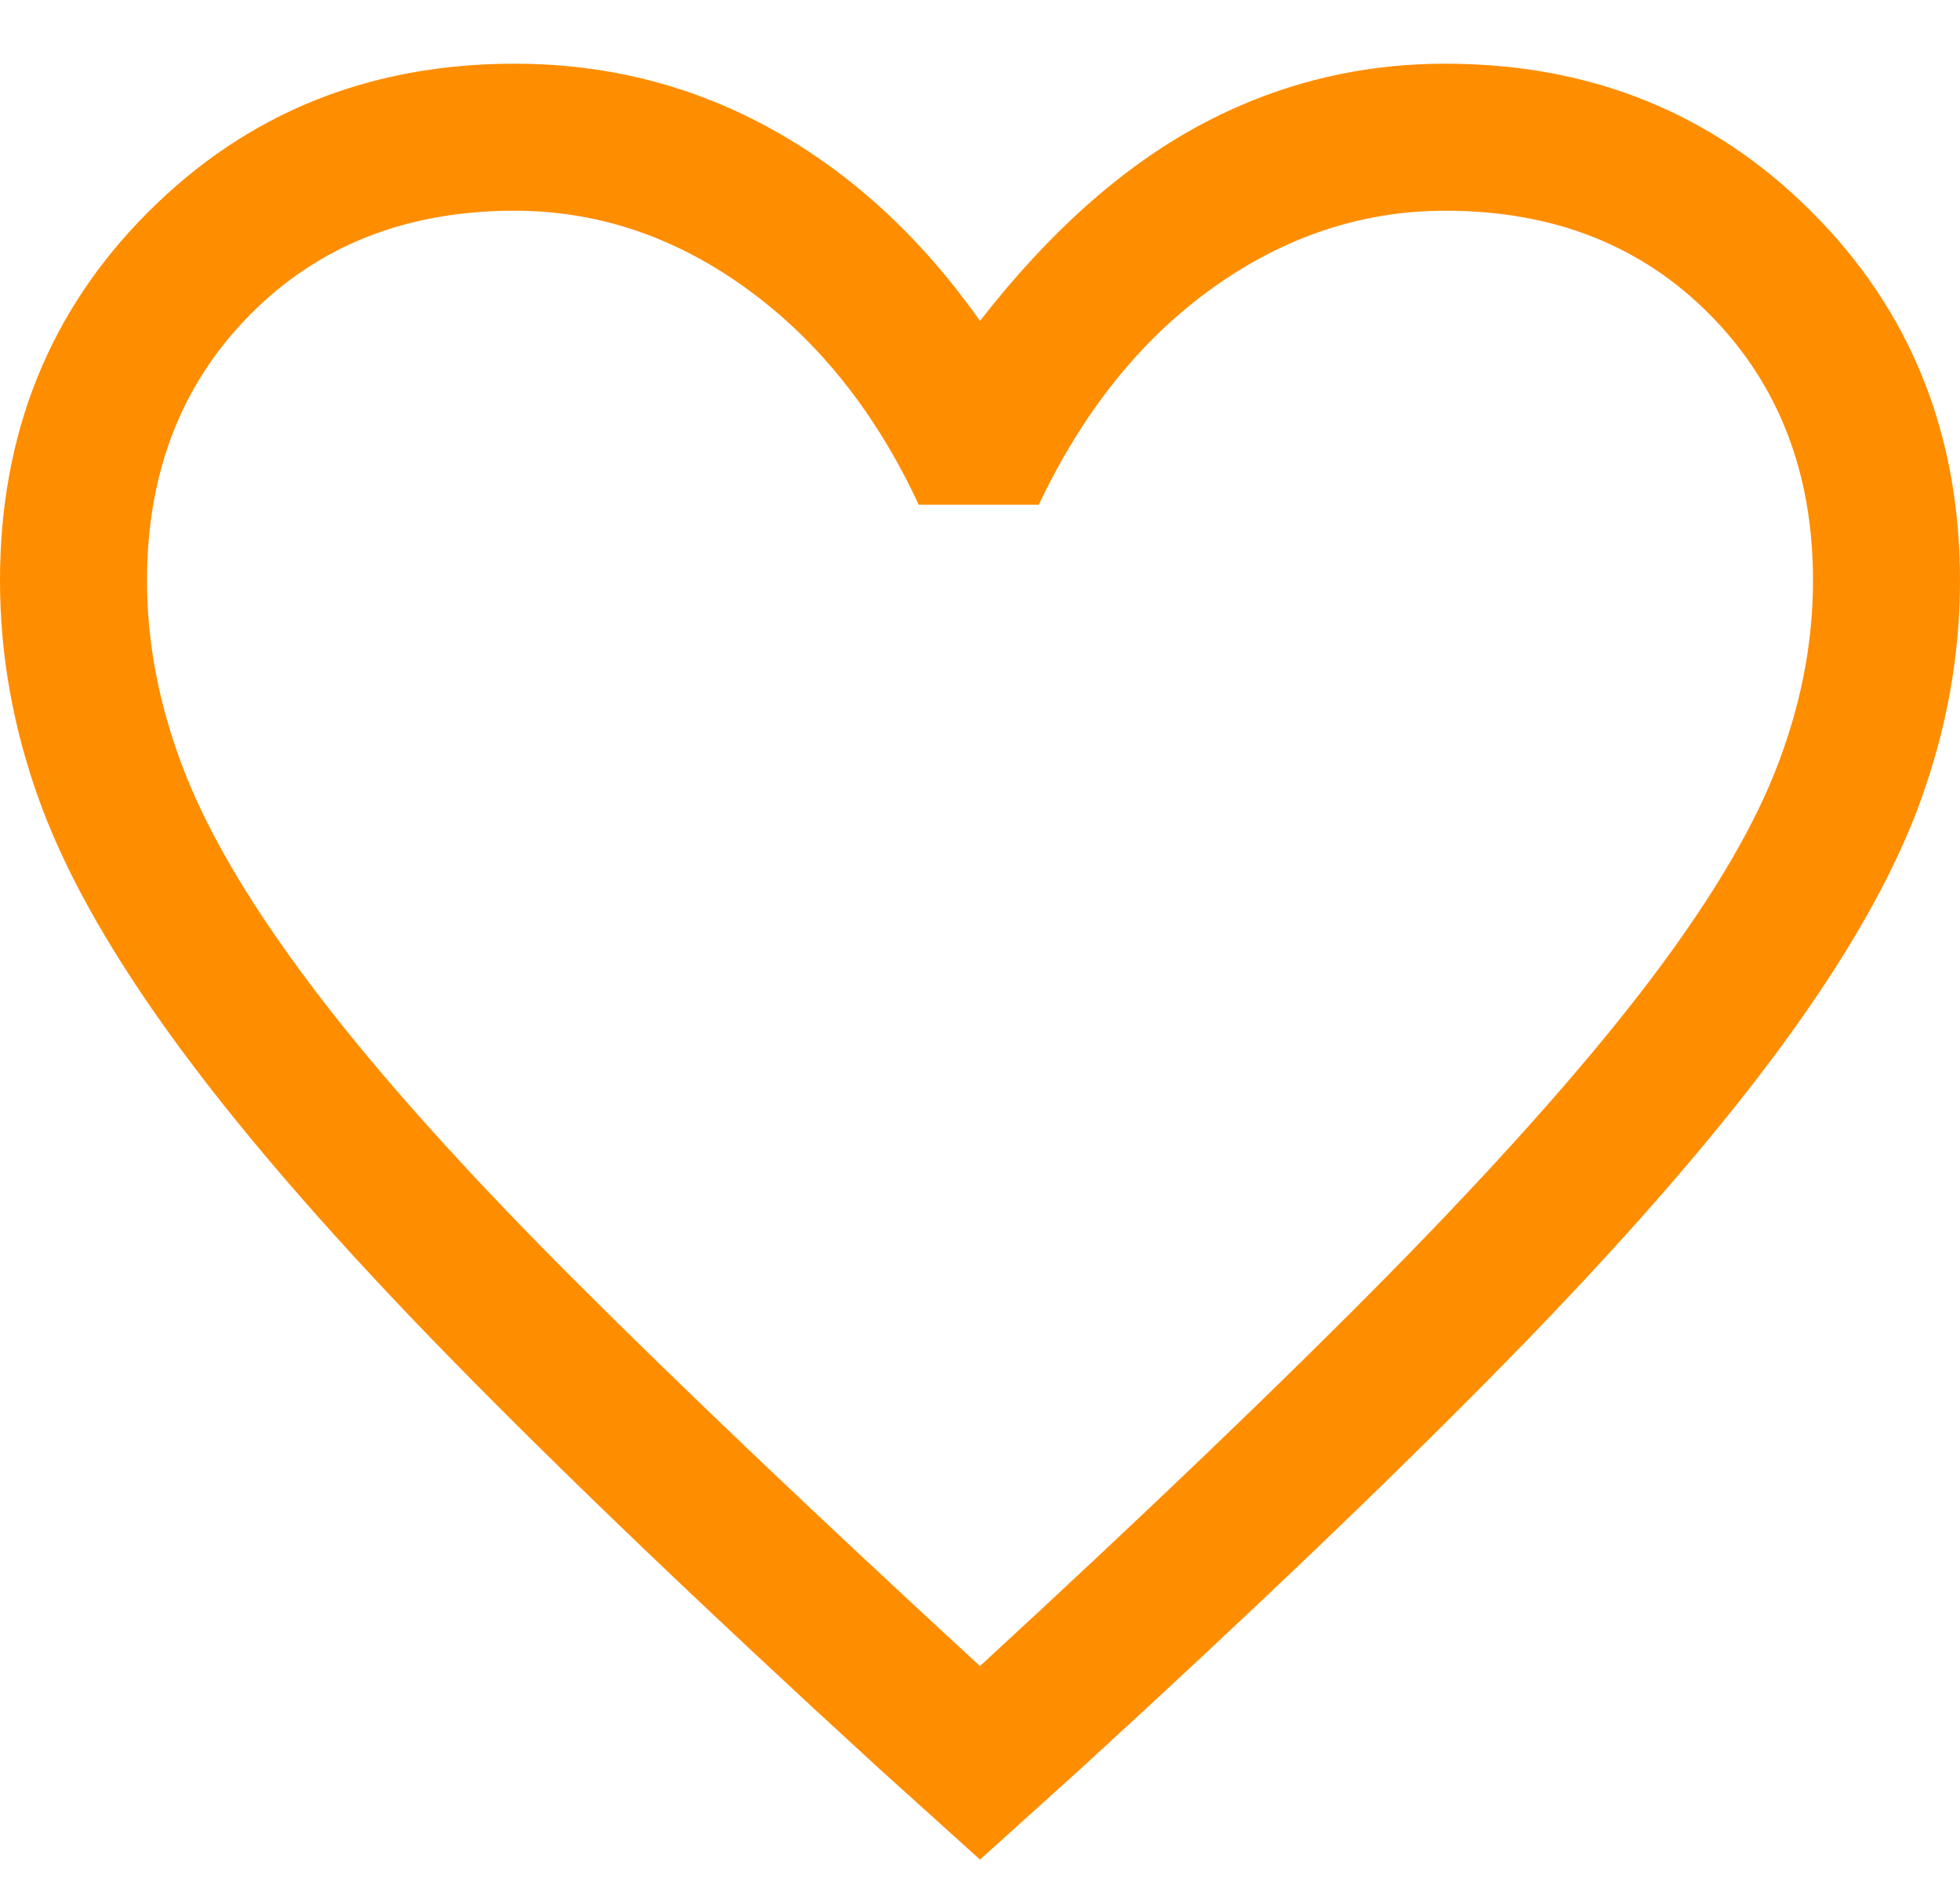
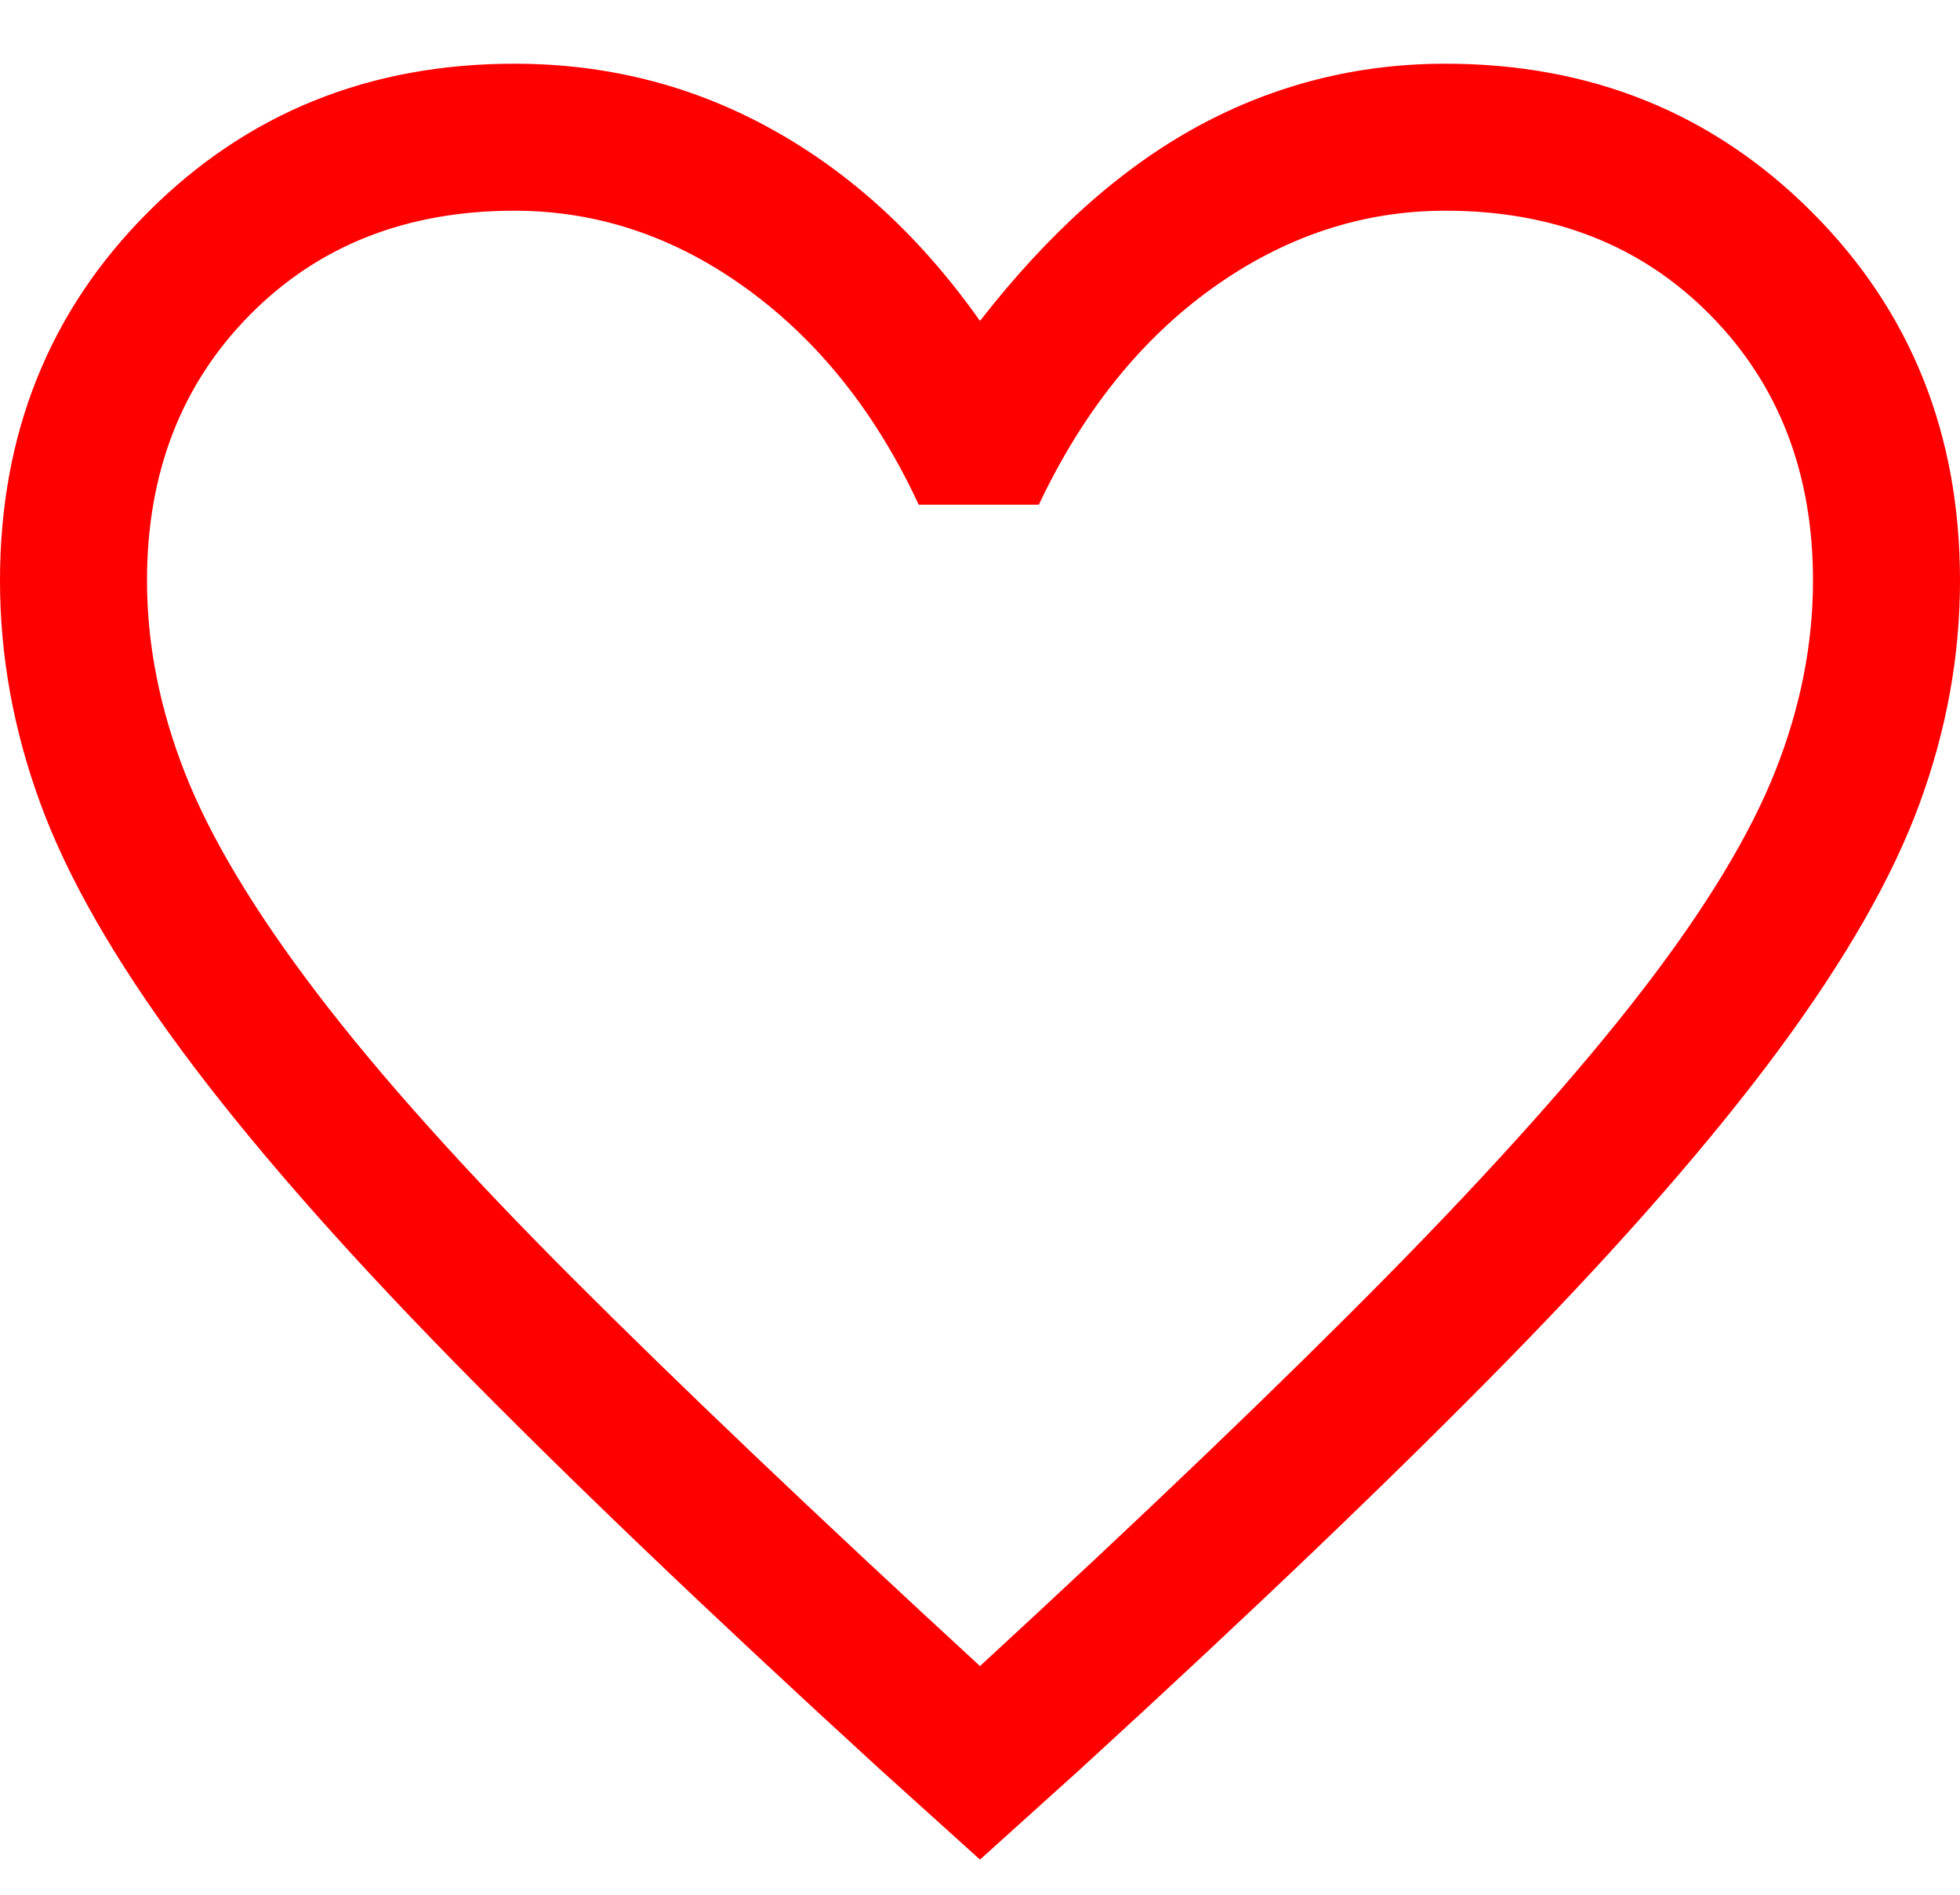
- <svg xmlns="http://www.w3.org/2000/svg" width="30" height="29" viewBox="0 0 30 29" fill="rgb(255, 0, 0)">
-   <path d="M15 28.462L13.463 27.075C10.812 24.65 8.625 22.556 6.9 20.794C5.175 19.031 3.8 17.456 2.775 16.069C1.75 14.681 1.031 13.425 0.619 12.3C0.206 11.175 0 10.037 0 8.887C0 6.638 0.756 4.756 2.269 3.244C3.781 1.731 5.65 0.975 7.875 0.975C9.3 0.975 10.619 1.312 11.831 1.988C13.044 2.663 14.1 3.638 15 4.912C16.05 3.562 17.163 2.569 18.337 1.931C19.512 1.294 20.775 0.975 22.125 0.975C24.35 0.975 26.219 1.731 27.731 3.244C29.244 4.756 30 6.638 30 8.887C30 10.037 29.794 11.175 29.381 12.3C28.969 13.425 28.25 14.681 27.225 16.069C26.2 17.456 24.825 19.031 23.1 20.794C21.375 22.556 19.188 24.65 16.538 27.075L15 28.462ZM15 25.5C17.525 23.175 19.606 21.181 21.244 19.519C22.881 17.856 24.181 16.4 25.144 15.15C26.106 13.9 26.781 12.787 27.169 11.812C27.556 10.838 27.75 9.863 27.75 8.887C27.75 7.237 27.225 5.881 26.175 4.819C25.125 3.756 23.775 3.225 22.125 3.225C20.85 3.225 19.663 3.619 18.562 4.406C17.462 5.194 16.575 6.3 15.9 7.725H14.062C13.412 6.325 12.537 5.225 11.438 4.425C10.338 3.625 9.15 3.225 7.875 3.225C6.225 3.225 4.875 3.756 3.825 4.819C2.775 5.881 2.25 7.237 2.25 8.887C2.25 9.863 2.444 10.844 2.831 11.831C3.219 12.819 3.894 13.944 4.856 15.206C5.819 16.469 7.125 17.925 8.775 19.575C10.425 21.225 12.5 23.2 15 25.5Z" fill="#FF8D00" />
+ <svg xmlns="http://www.w3.org/2000/svg" width="30" height="29" viewBox="0 0 30 29" fill="solid">
+   <path d="M15 28.462L13.463 27.075C10.812 24.65 8.625 22.556 6.9 20.794C5.175 19.031 3.8 17.456 2.775 16.069C1.75 14.681 1.031 13.425 0.619 12.3C0.206 11.175 0 10.037 0 8.887C0 6.638 0.756 4.756 2.269 3.244C3.781 1.731 5.65 0.975 7.875 0.975C9.3 0.975 10.619 1.312 11.831 1.988C13.044 2.663 14.1 3.638 15 4.912C16.05 3.562 17.163 2.569 18.337 1.931C19.512 1.294 20.775 0.975 22.125 0.975C24.35 0.975 26.219 1.731 27.731 3.244C29.244 4.756 30 6.638 30 8.887C30 10.037 29.794 11.175 29.381 12.3C28.969 13.425 28.25 14.681 27.225 16.069C26.2 17.456 24.825 19.031 23.1 20.794C21.375 22.556 19.188 24.65 16.538 27.075L15 28.462ZM15 25.5C17.525 23.175 19.606 21.181 21.244 19.519C22.881 17.856 24.181 16.4 25.144 15.15C26.106 13.9 26.781 12.787 27.169 11.812C27.556 10.838 27.75 9.863 27.75 8.887C27.75 7.237 27.225 5.881 26.175 4.819C25.125 3.756 23.775 3.225 22.125 3.225C20.85 3.225 19.663 3.619 18.562 4.406C17.462 5.194 16.575 6.3 15.9 7.725H14.062C13.412 6.325 12.537 5.225 11.438 4.425C10.338 3.625 9.15 3.225 7.875 3.225C6.225 3.225 4.875 3.756 3.825 4.819C2.775 5.881 2.25 7.237 2.25 8.887C2.25 9.863 2.444 10.844 2.831 11.831C3.219 12.819 3.894 13.944 4.856 15.206C5.819 16.469 7.125 17.925 8.775 19.575C10.425 21.225 12.5 23.2 15 25.5Z" fill="red" />
</svg>
